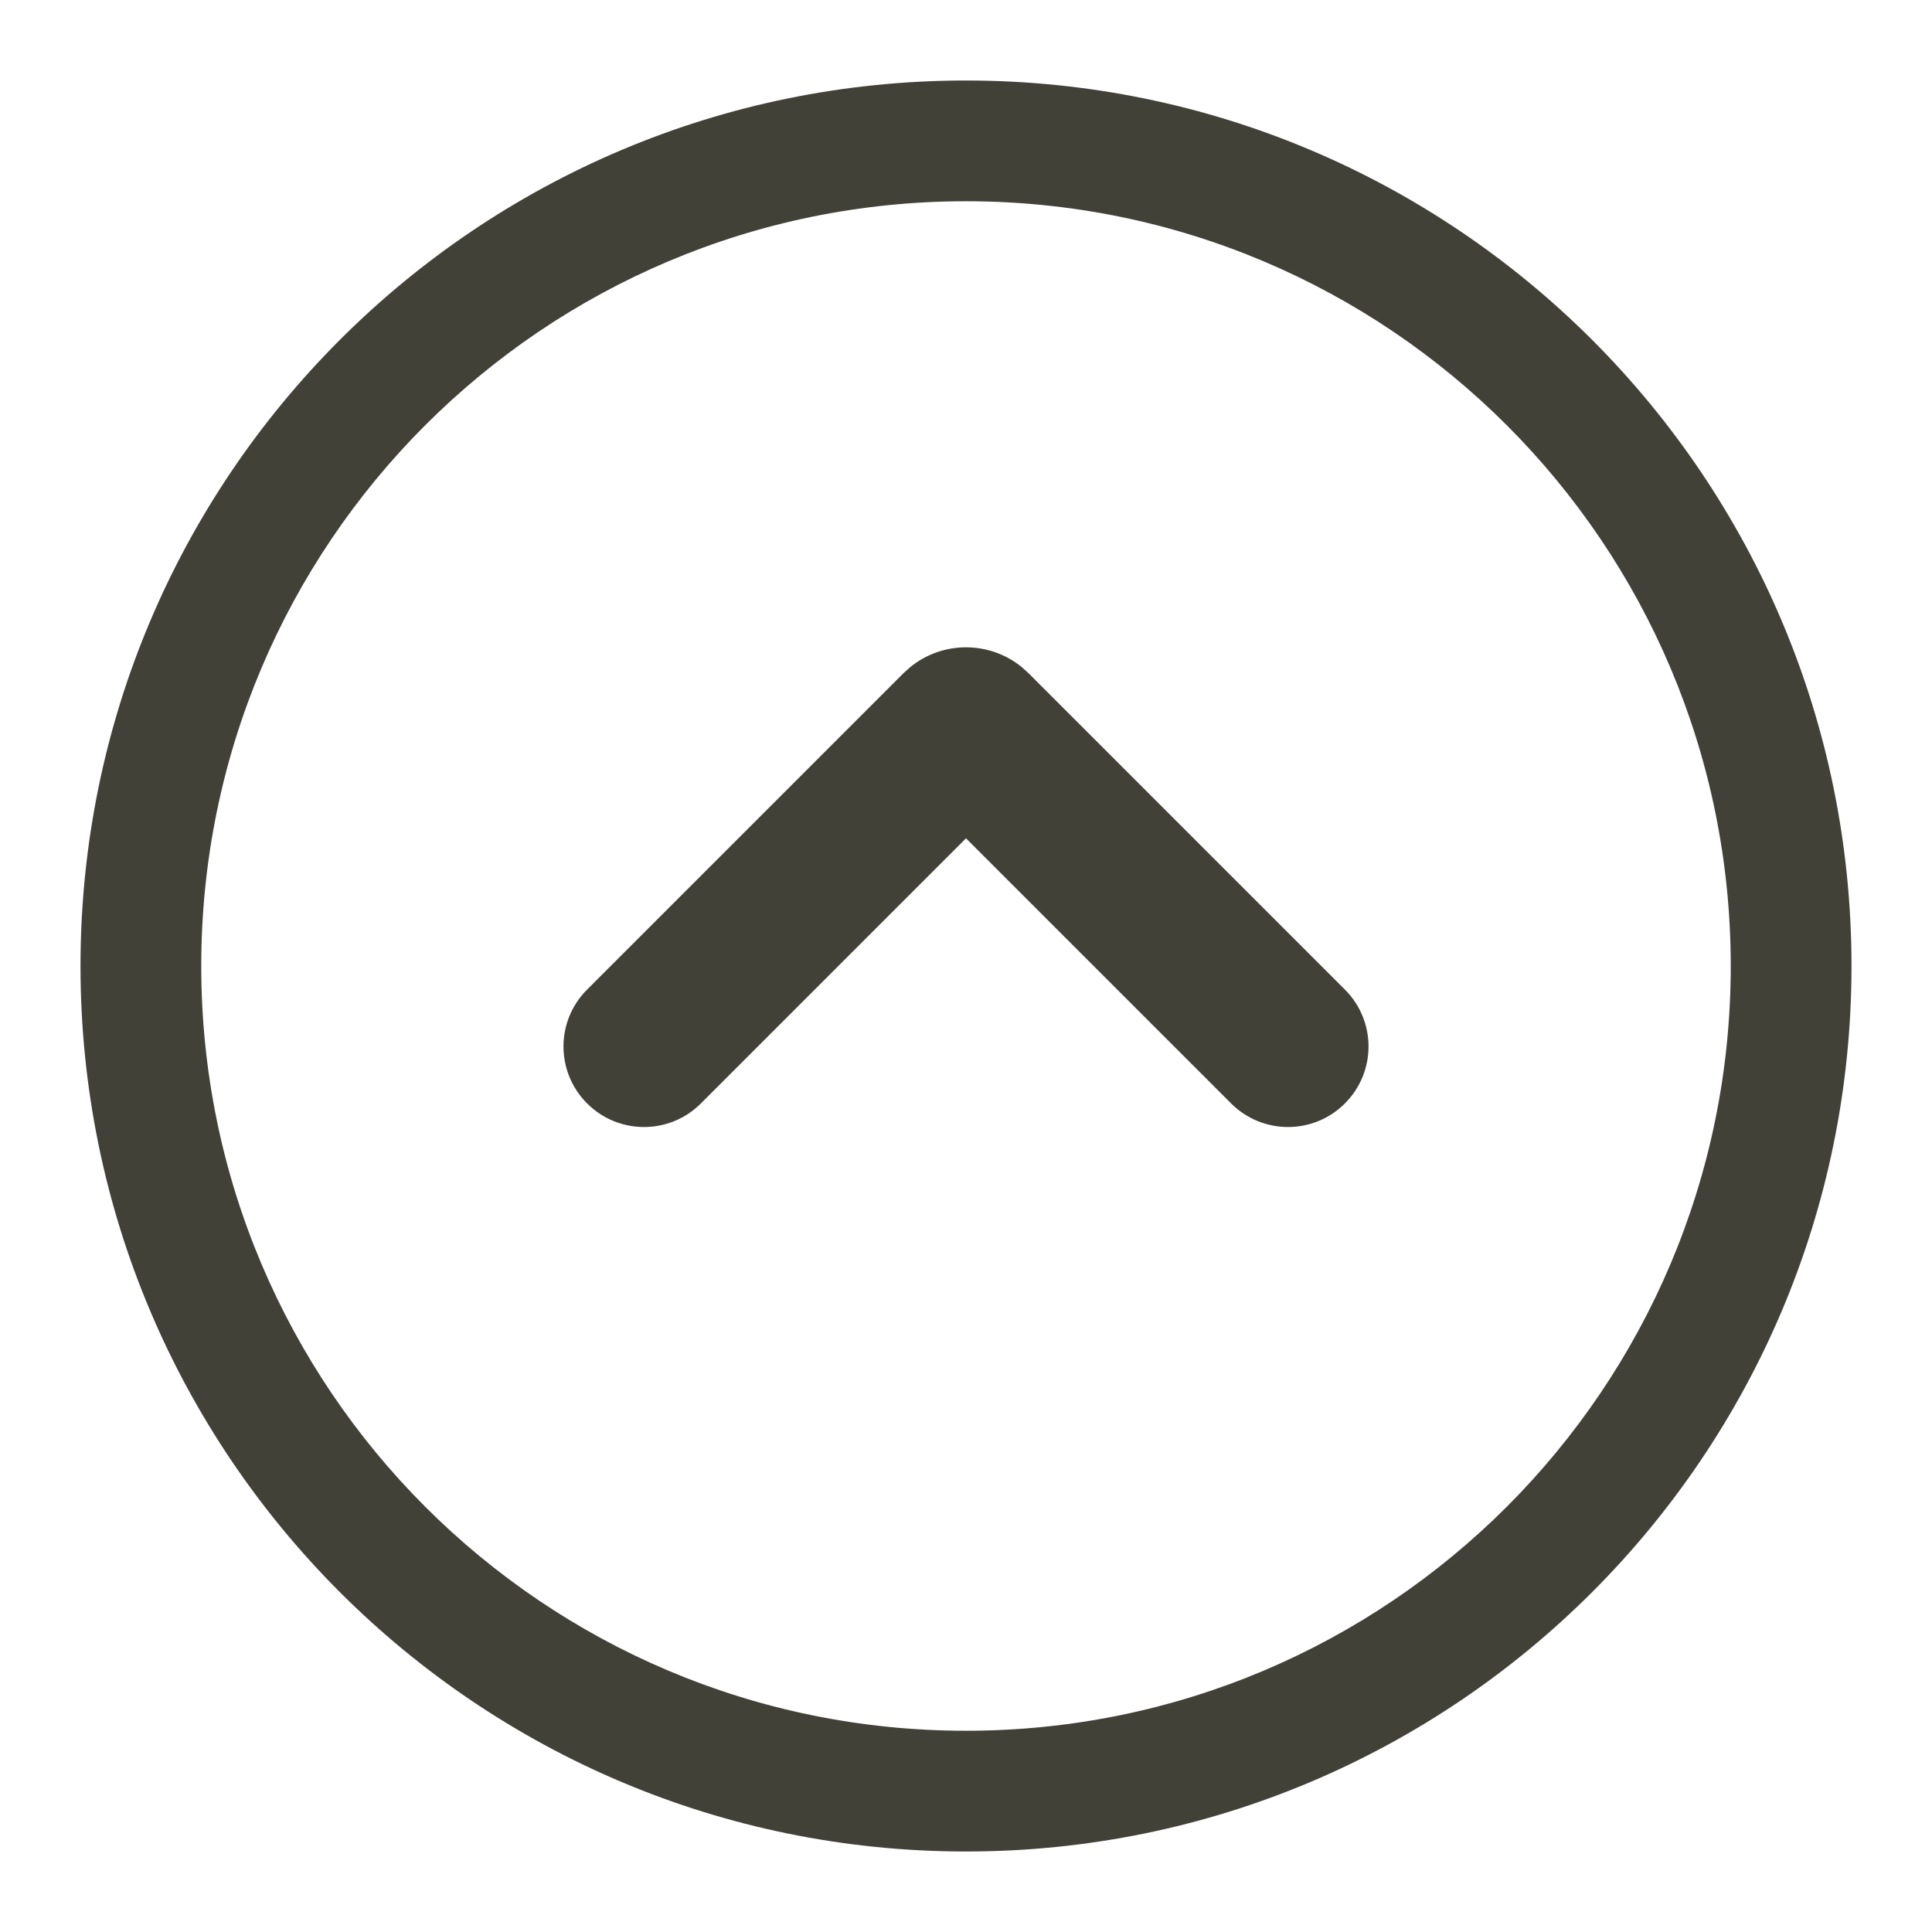
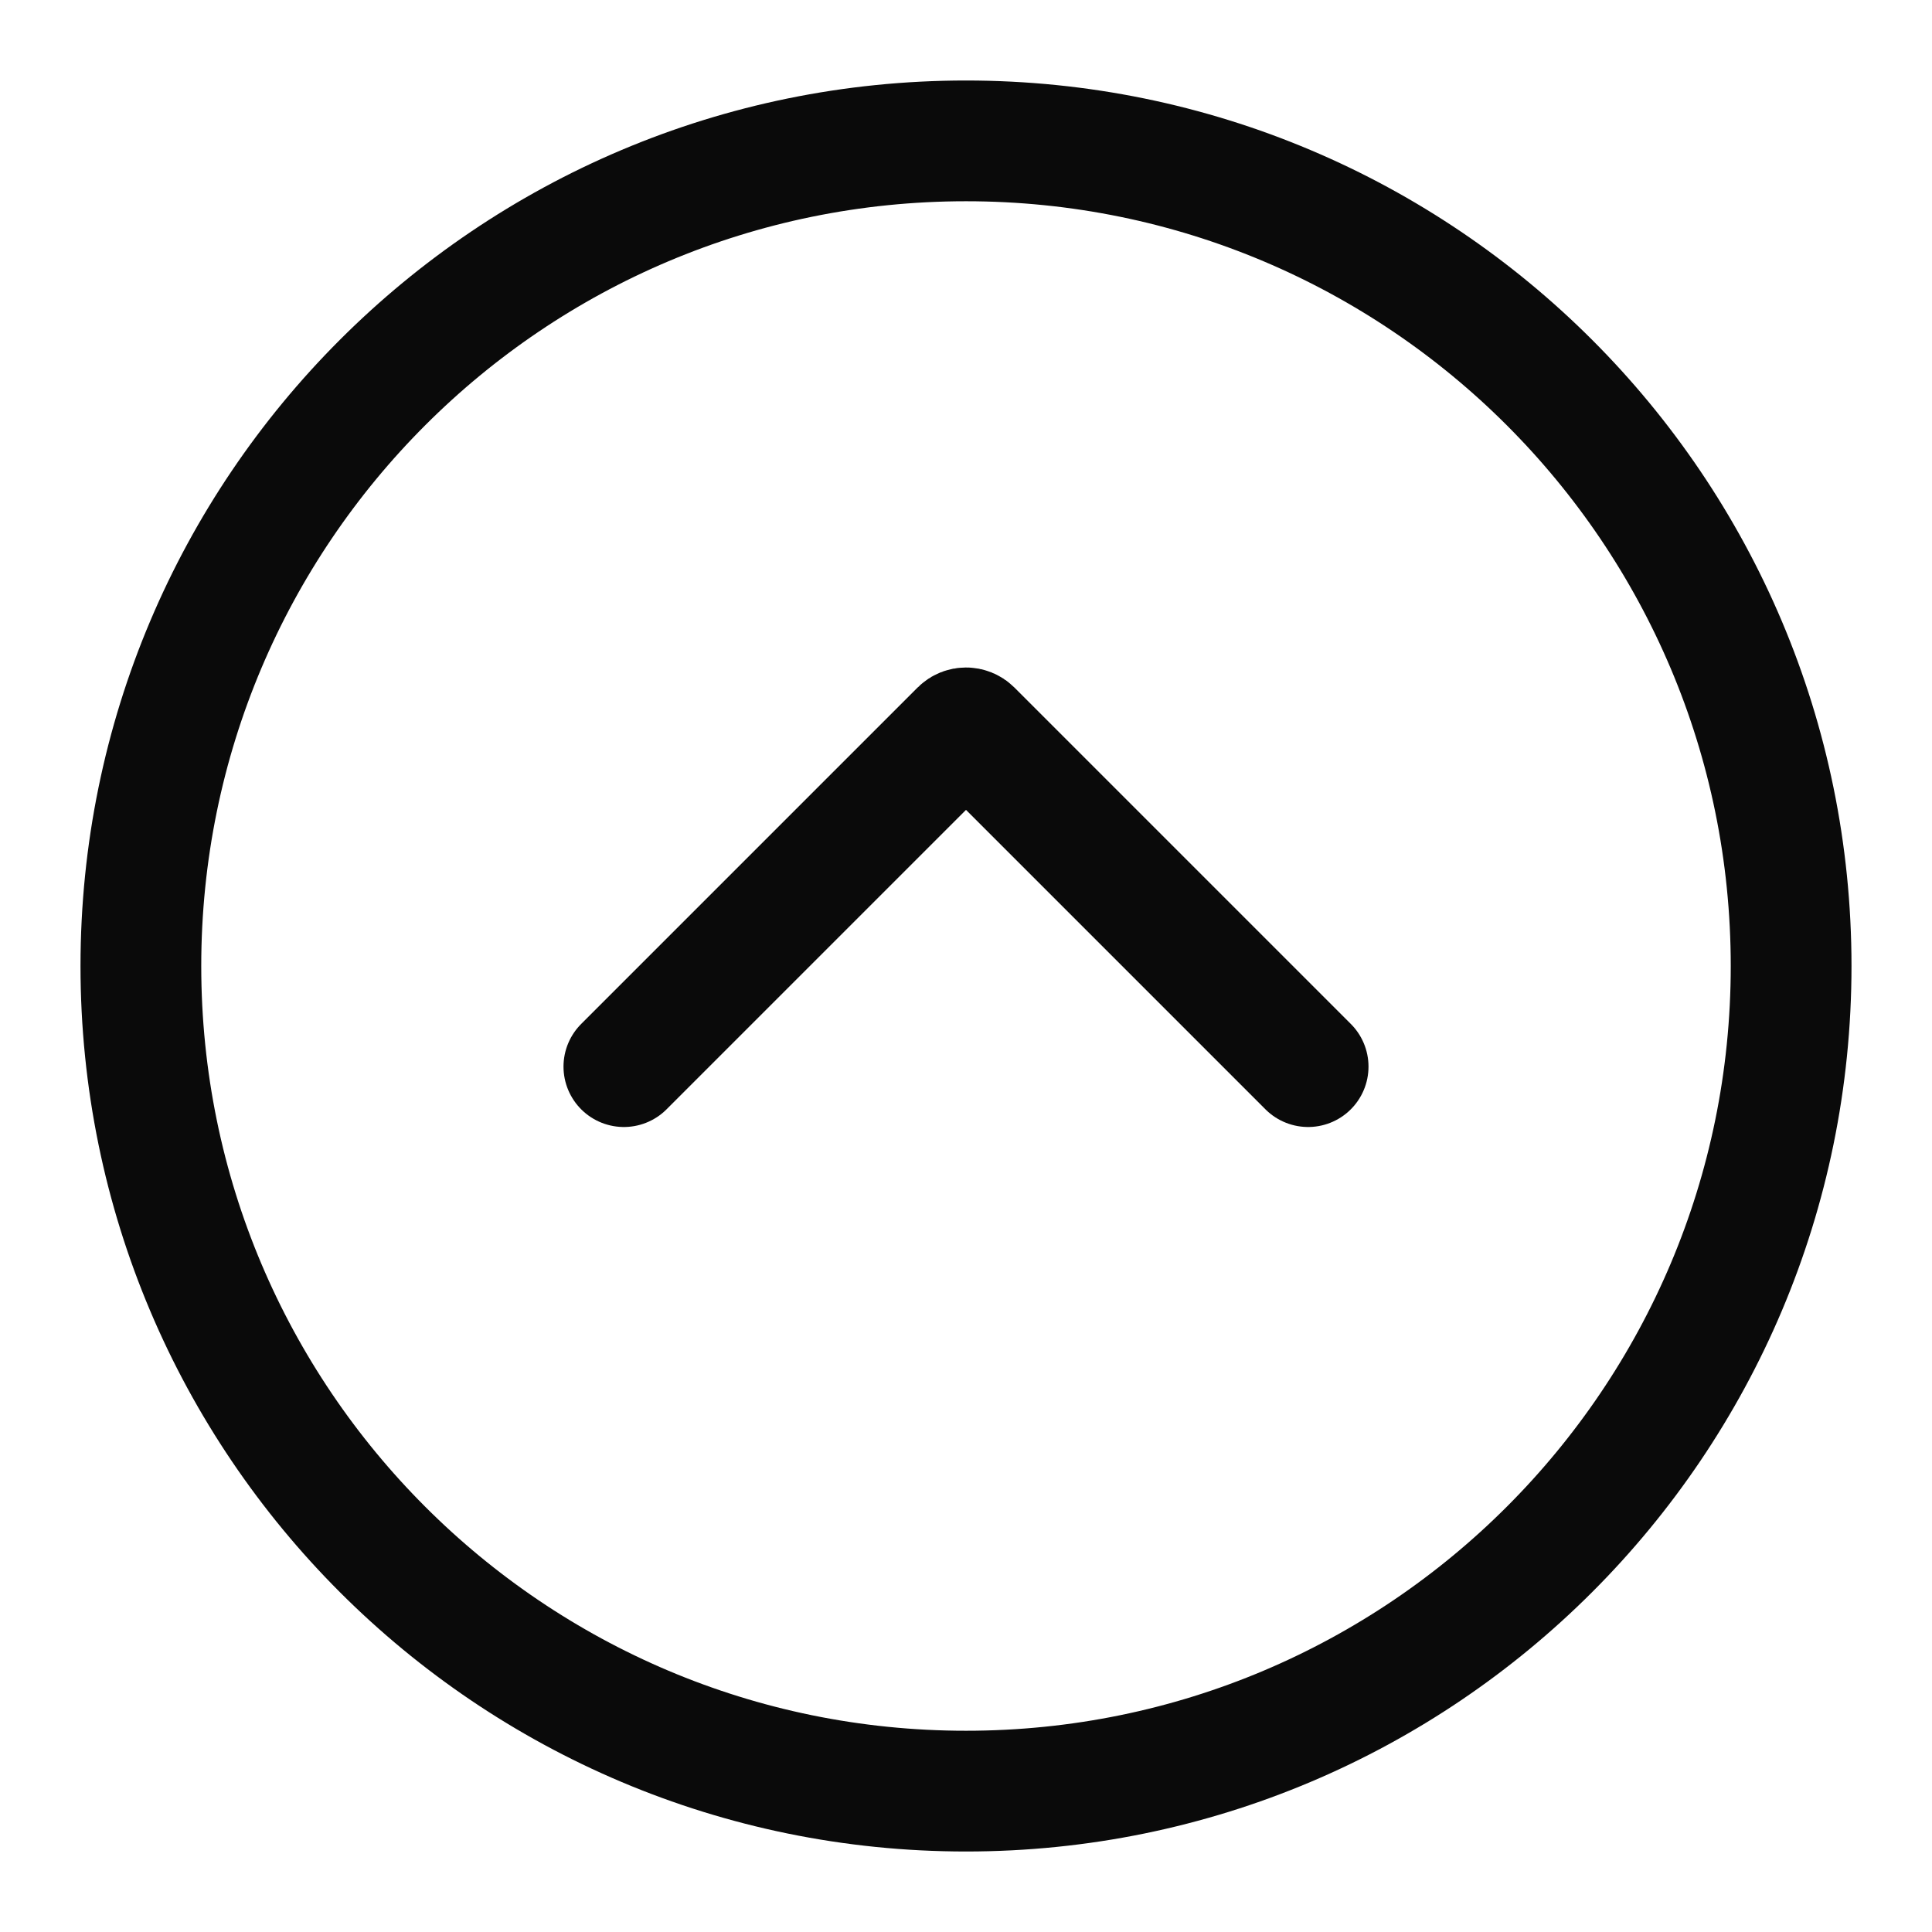
<svg xmlns="http://www.w3.org/2000/svg" width="24" height="24" viewBox="0 0 24 24" fill="none">
-   <path d="M11.306 8.288C11.709 7.959 12.291 7.959 12.694 8.288L12.777 8.363L16.707 12.293C17.098 12.684 17.098 13.316 16.707 13.707C16.317 14.098 15.684 14.098 15.293 13.707L12 10.414L8.707 13.707C8.317 14.098 7.683 14.098 7.293 13.707C6.902 13.316 6.902 12.684 7.293 12.293L11.223 8.363L11.306 8.288Z" fill="#424138" />
-   <path fill-rule="evenodd" clip-rule="evenodd" d="M12 1C18.075 1 23 5.925 23 12C23 18.075 18.075 23 12 23C5.925 23 1 18.075 1 12C1 5.925 5.925 1 12 1ZM12 2.5C6.753 2.5 2.5 6.753 2.5 12C2.5 17.247 6.753 21.5 12 21.5C17.247 21.5 21.5 17.247 21.5 12C21.5 6.753 17.247 2.5 12 2.5Z" fill="#424138" />
+   <circle cx="12" cy="12" r="10.25" stroke="#0A0A0A" stroke-width="1.5" />
+   <path d="M7.75 13.25L11.929 9.071C11.968 9.032 12.032 9.032 12.071 9.071L16.25 13.25" stroke="#0A0A0A" stroke-width="1.5" stroke-linecap="round" />
</svg>
